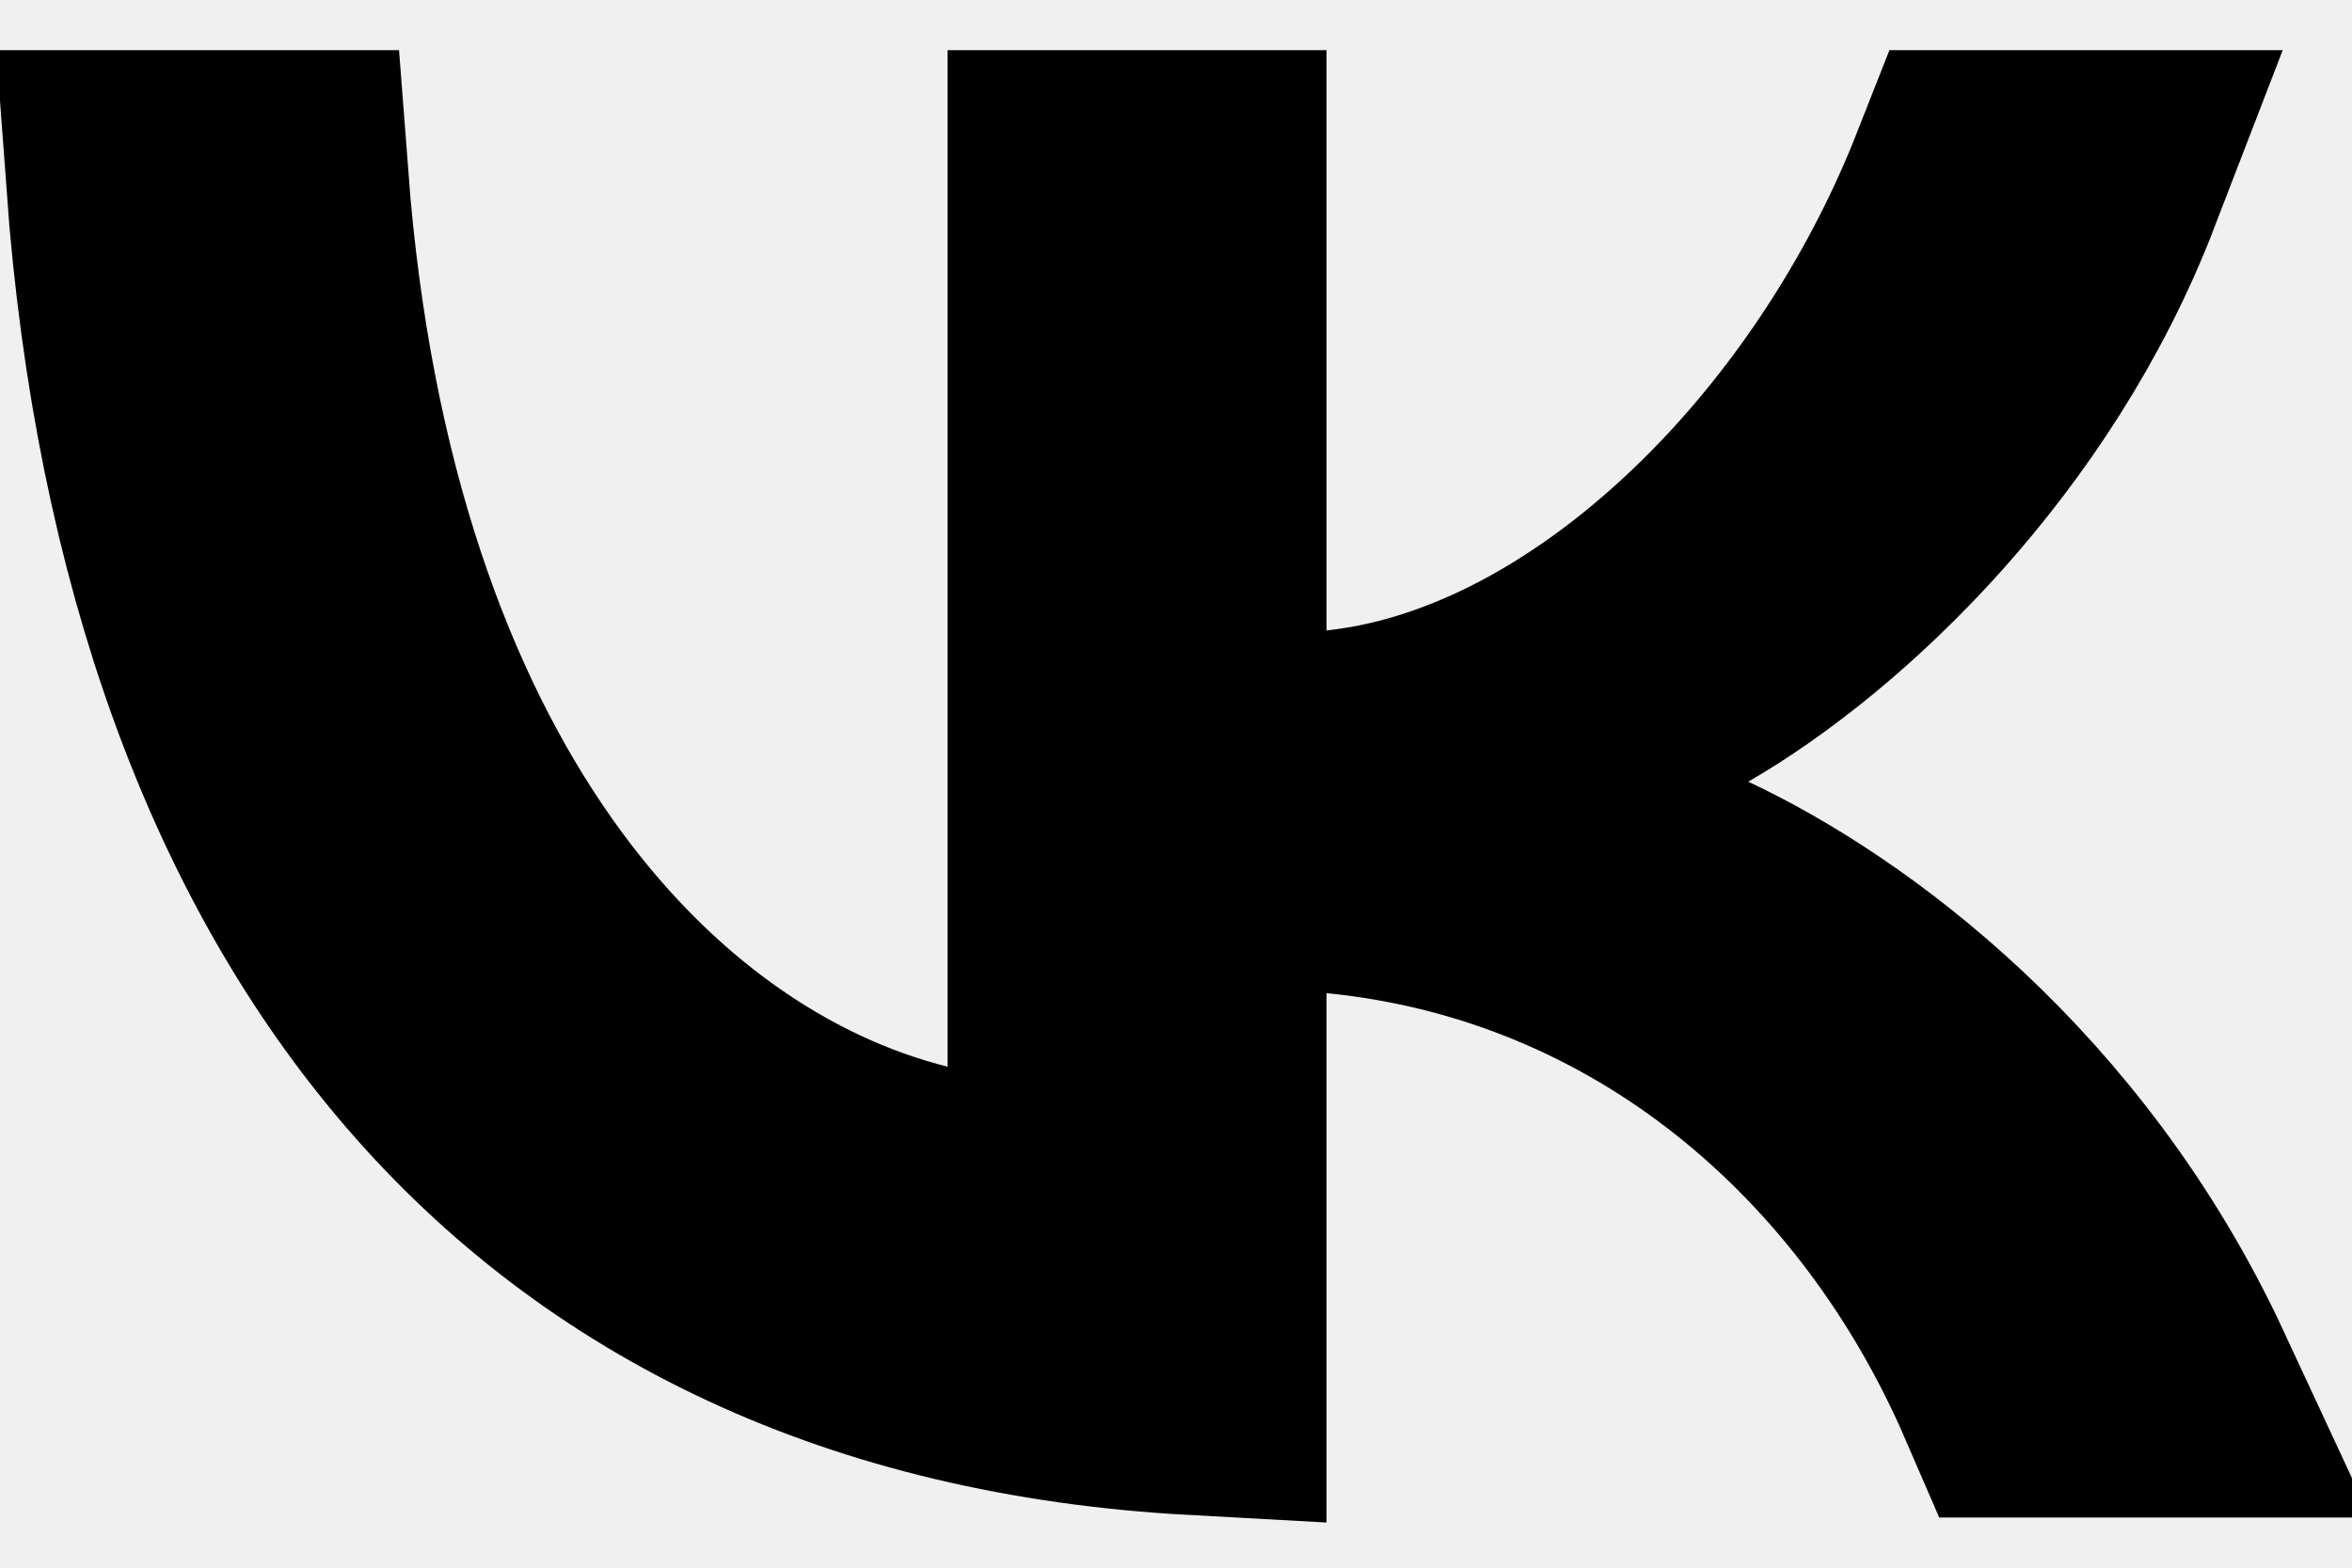
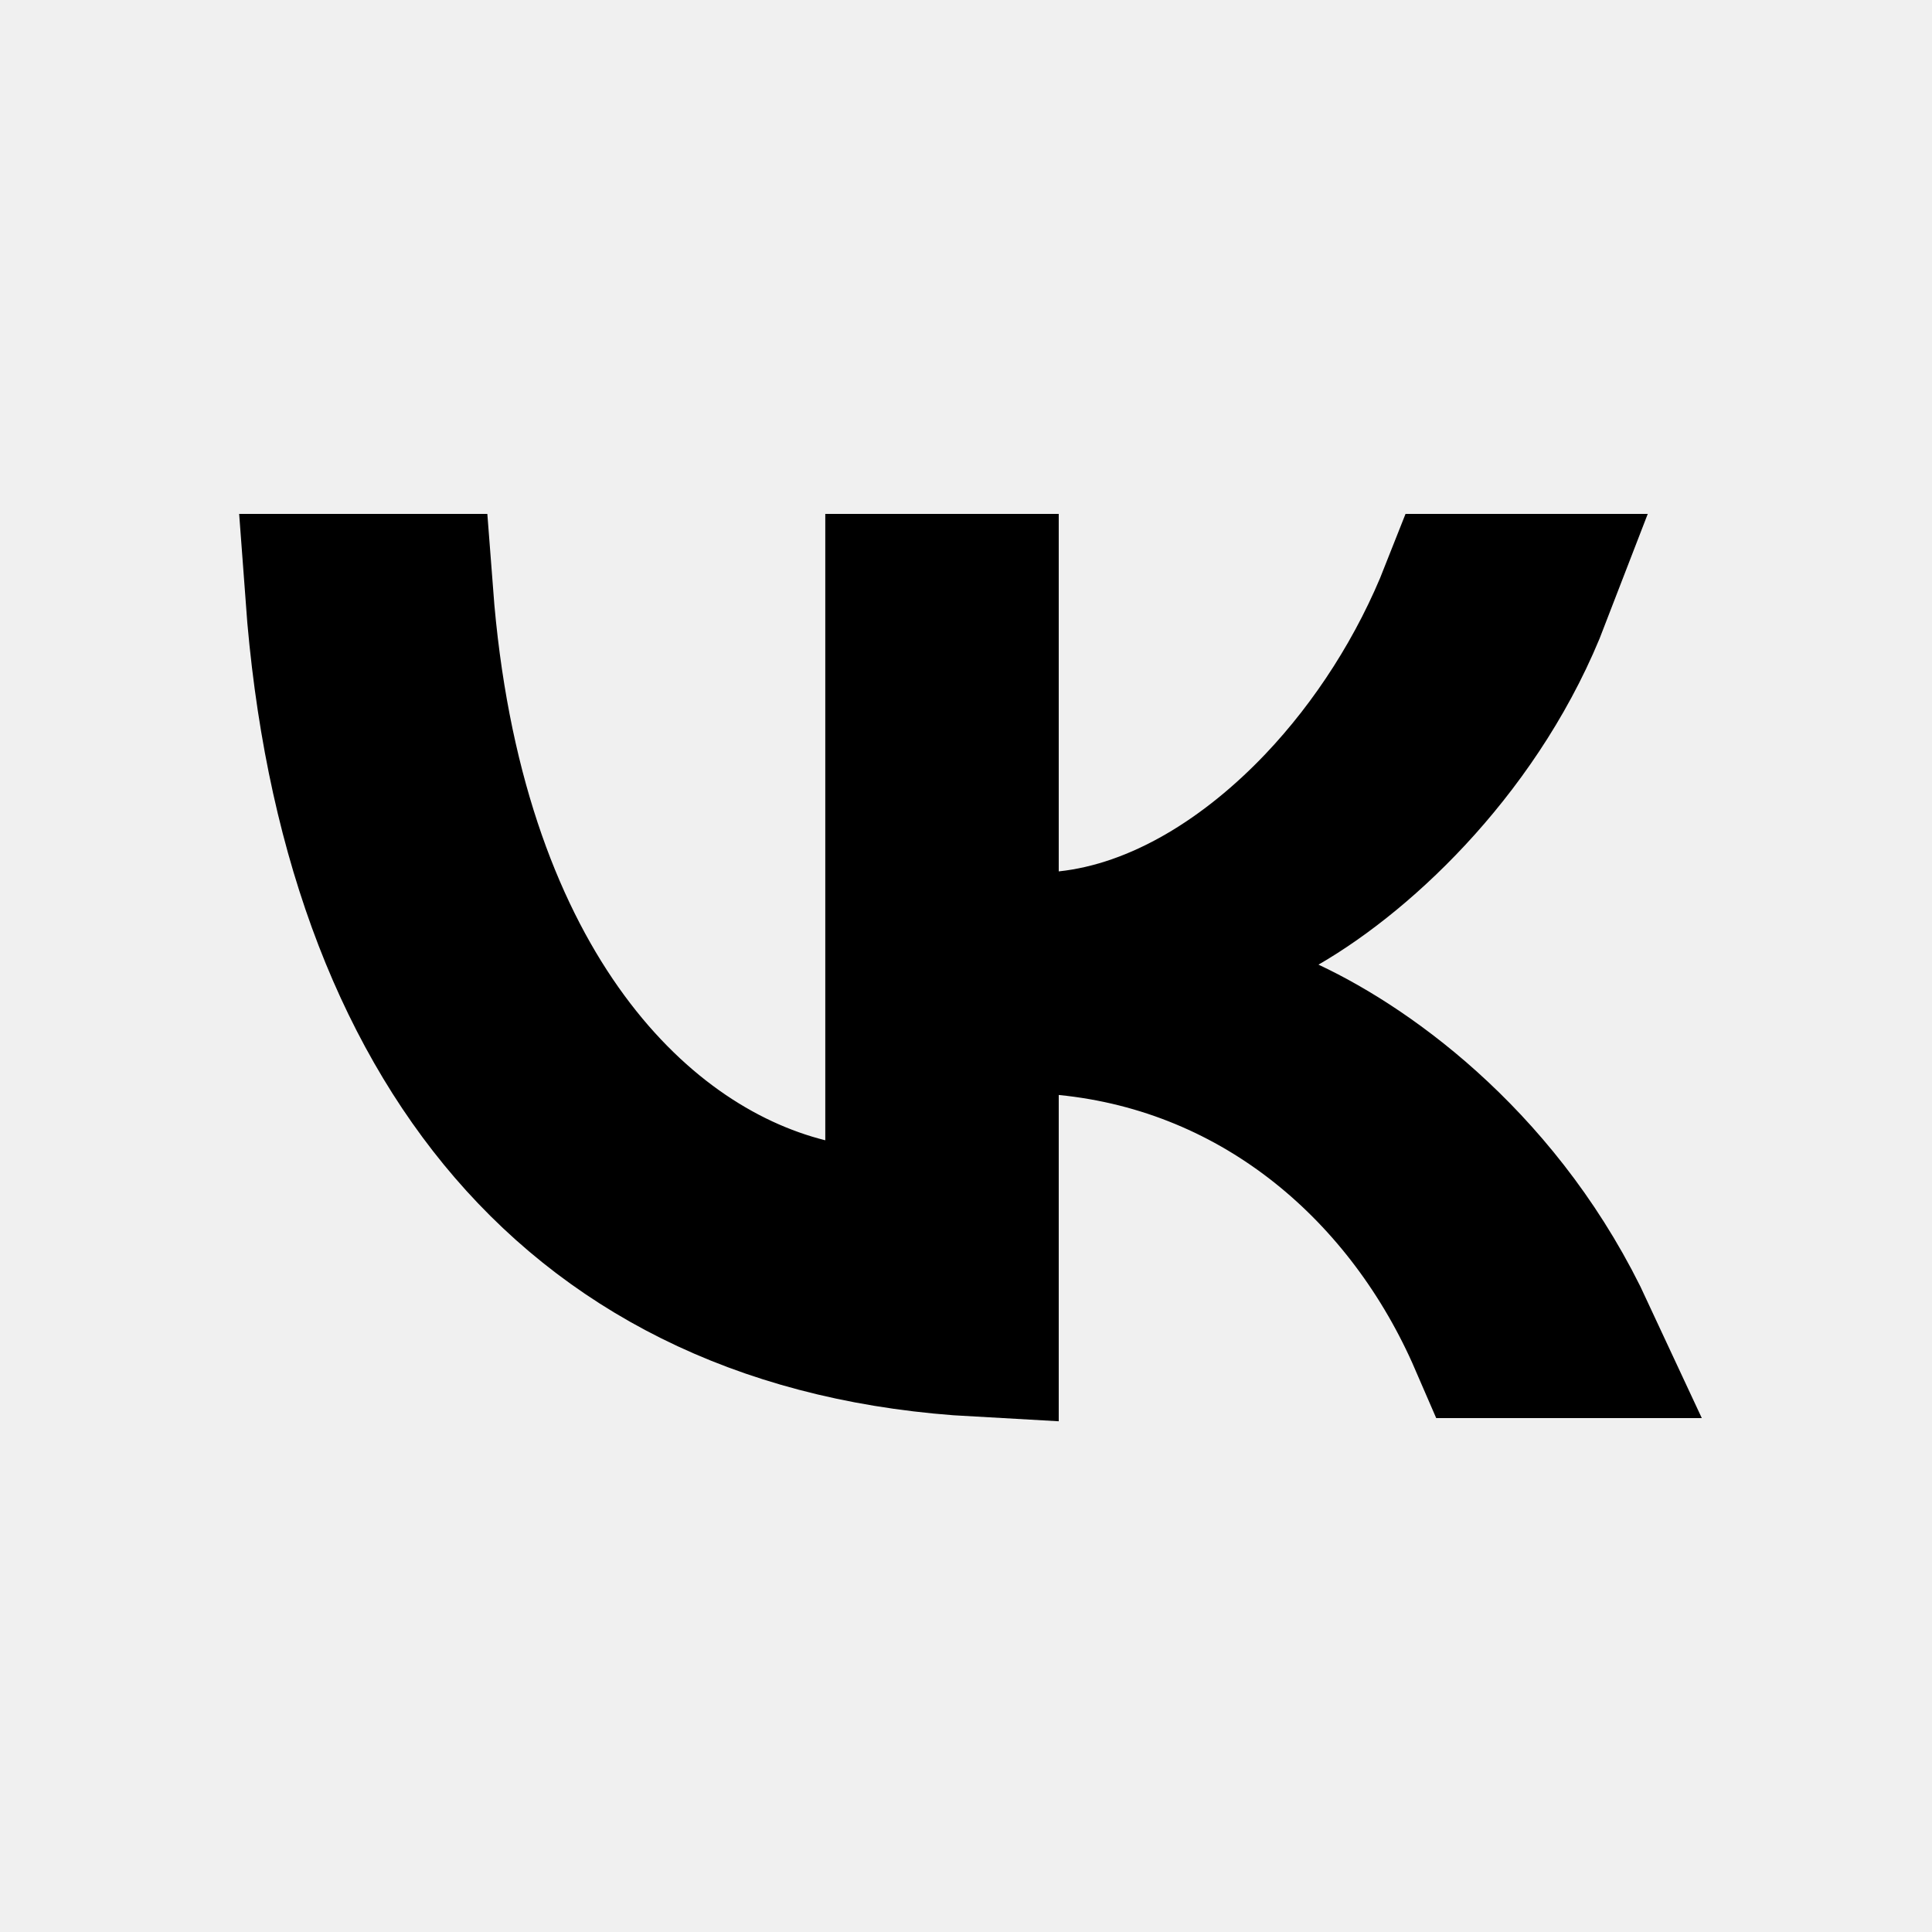
- <svg xmlns="http://www.w3.org/2000/svg" width="18" height="12" viewBox="0 0 18 12" fill="none">
-   <path d="M8.252 8.164V1.384H9.152V4.825V5.939L10.259 5.82C11.467 5.69 12.582 4.963 13.444 4.056C14.15 3.313 14.747 2.385 15.141 1.384H16.013C15.322 3.178 13.918 4.516 12.879 5.118L11.221 6.076L12.955 6.889C14.003 7.38 15.62 8.565 16.573 10.616H15.498C14.583 8.501 12.717 6.852 10.251 6.607L9.152 6.498V7.602V10.598C6.646 10.461 4.741 9.525 3.408 7.978C2.095 6.454 1.257 4.243 1.047 1.384H2.127C2.49 6.157 4.771 8.575 7.009 9.135L8.252 9.445V8.164Z" stroke="black" stroke-width="2" />
+ <svg xmlns="http://www.w3.org/2000/svg" width="24" height="24" viewBox="0 0 24 24" fill="none">
+   <g clip-path="url(#clip0_28_813)">
+     <path d="M11.252 14.164V7.384H12.152V10.825V11.939L13.259 11.819C14.467 11.69 15.582 10.963 16.444 10.056C17.15 9.313 17.747 8.385 18.141 7.384H19.013C18.323 9.178 16.919 10.516 15.879 11.117L14.221 12.076L15.955 12.889C17.003 13.38 18.62 14.565 19.573 16.616H18.498C17.583 14.501 15.717 12.852 13.251 12.607L12.152 12.498V13.602V16.599C9.646 16.461 7.741 15.525 6.408 13.978C5.095 12.454 4.257 10.243 4.047 7.384H5.127C5.49 12.157 7.771 14.575 10.009 15.135L11.252 15.445V14.164Z" stroke="black" stroke-width="2" />
+   </g>
+   <defs>
+     <clipPath id="clip0_28_813">
+       <rect width="24" height="24" fill="white" />
+     </clipPath>
+   </defs>
</svg>
